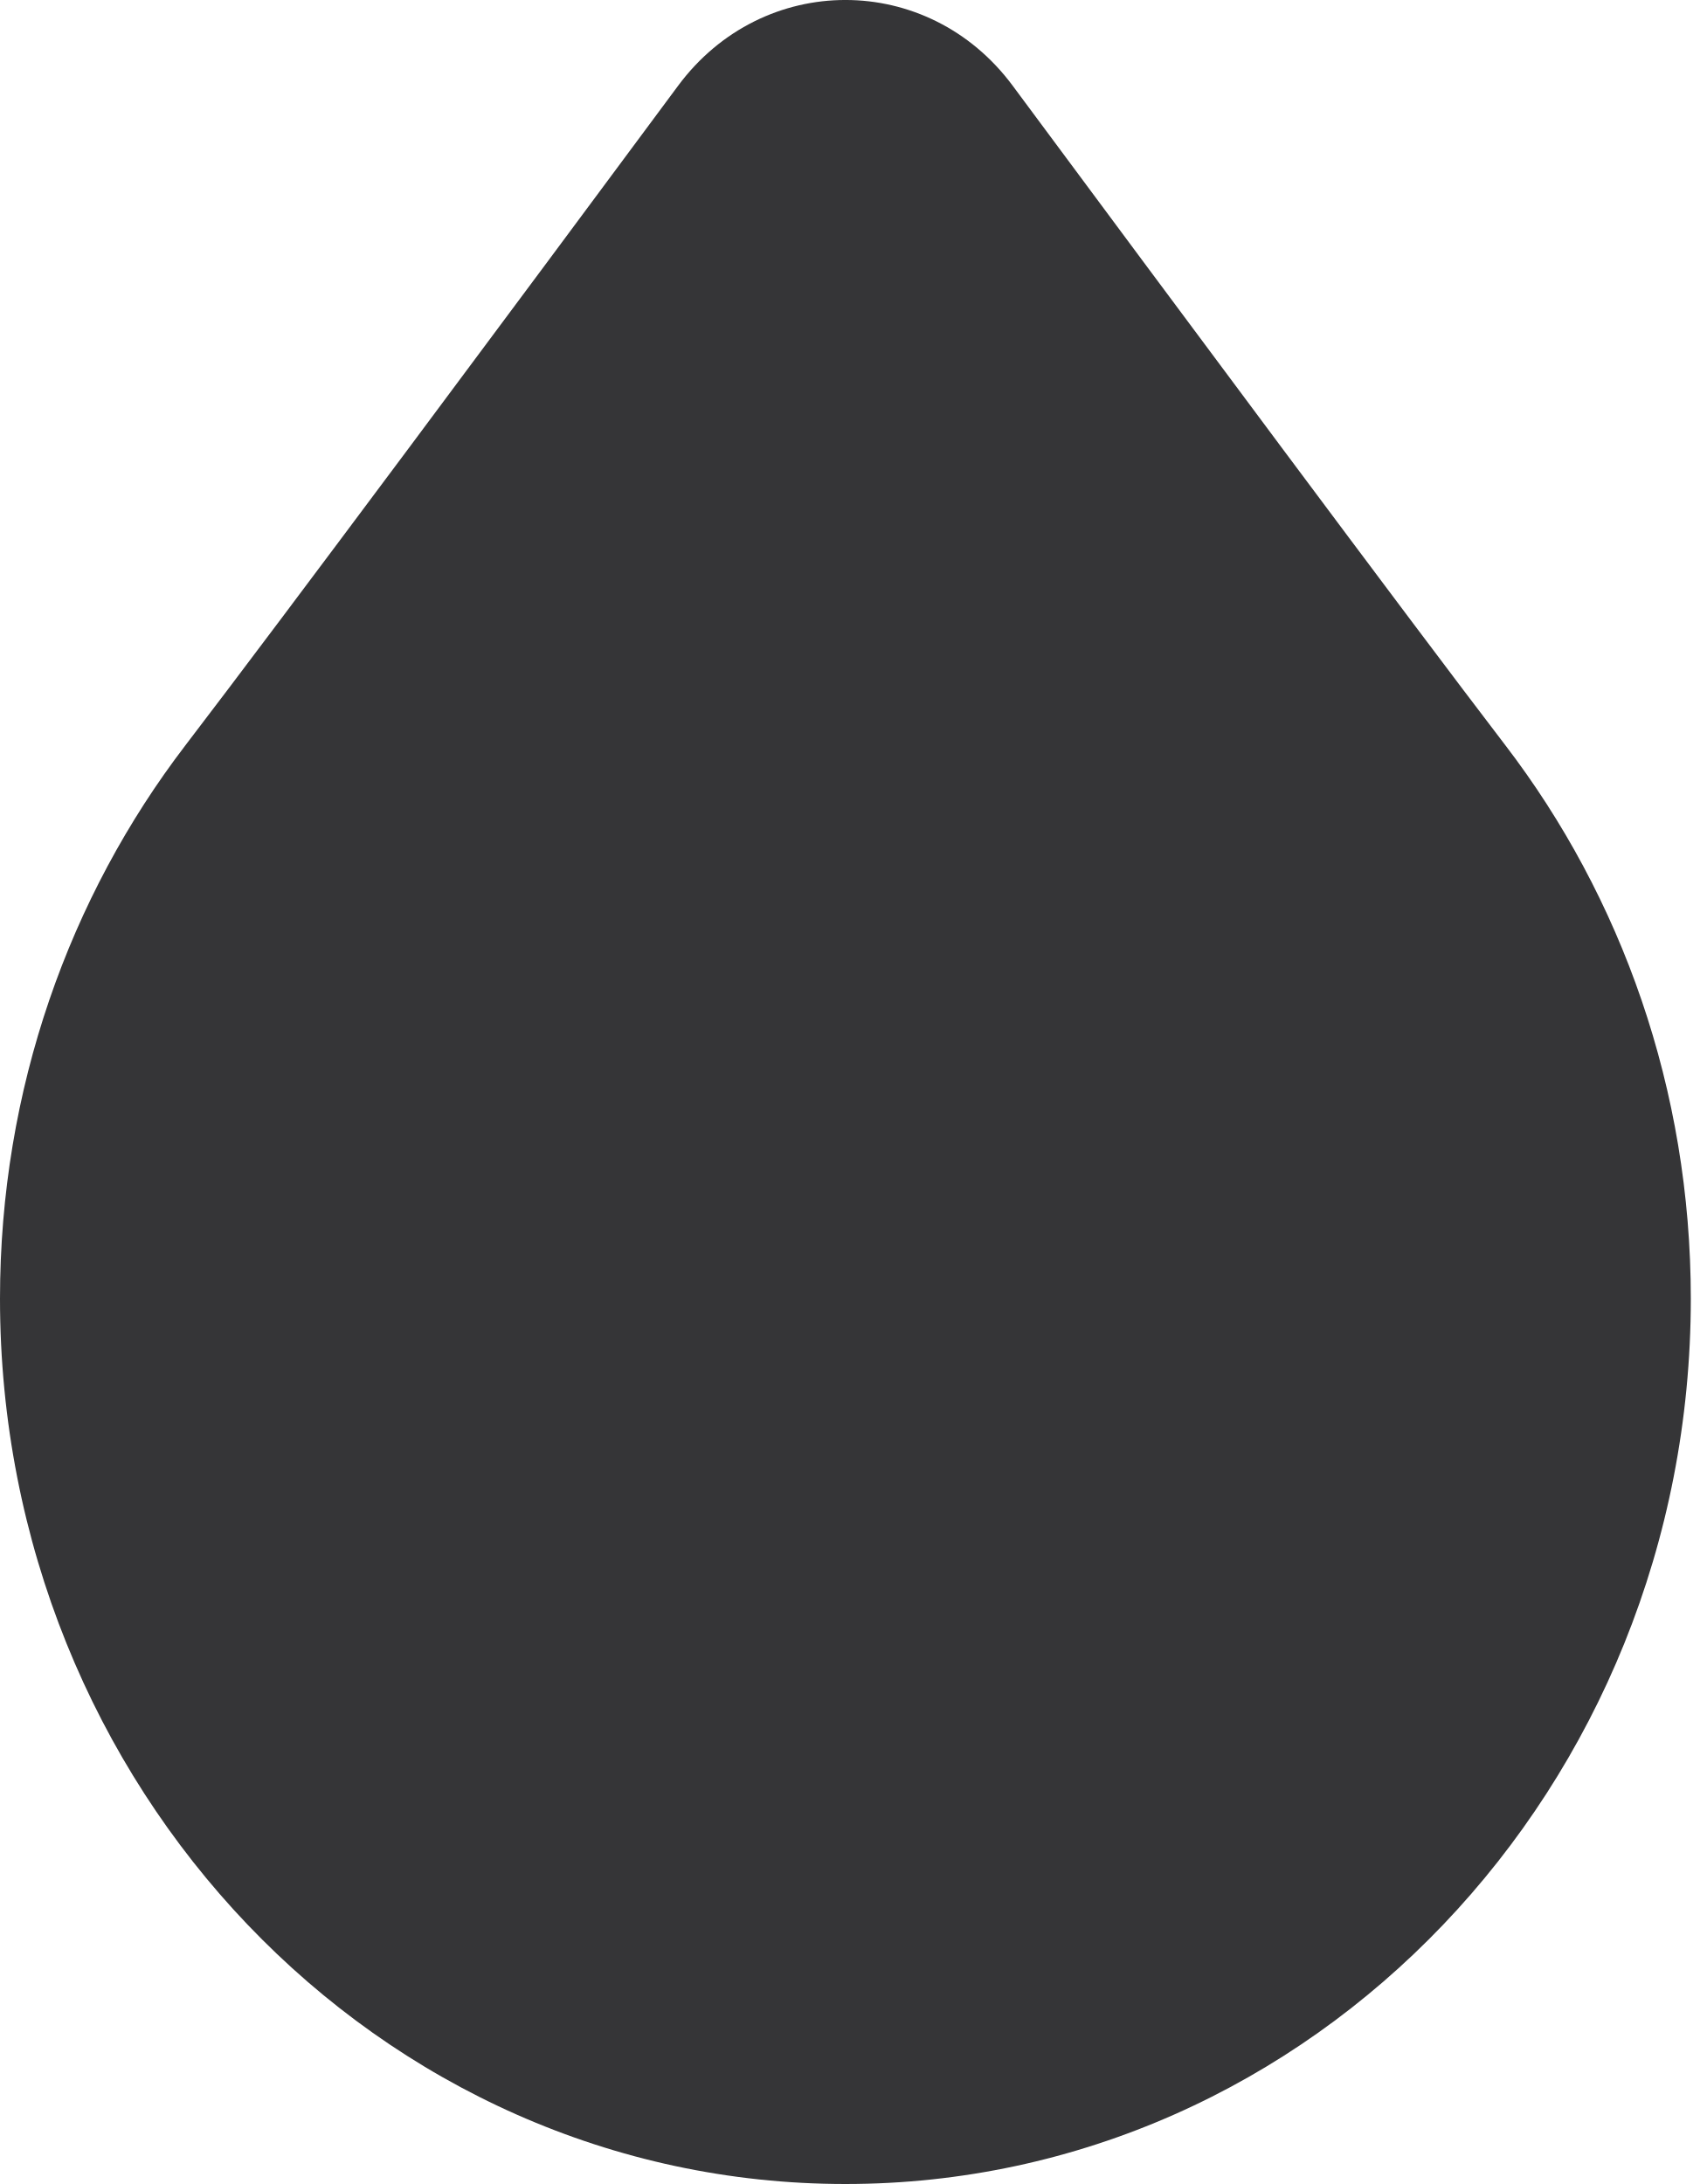
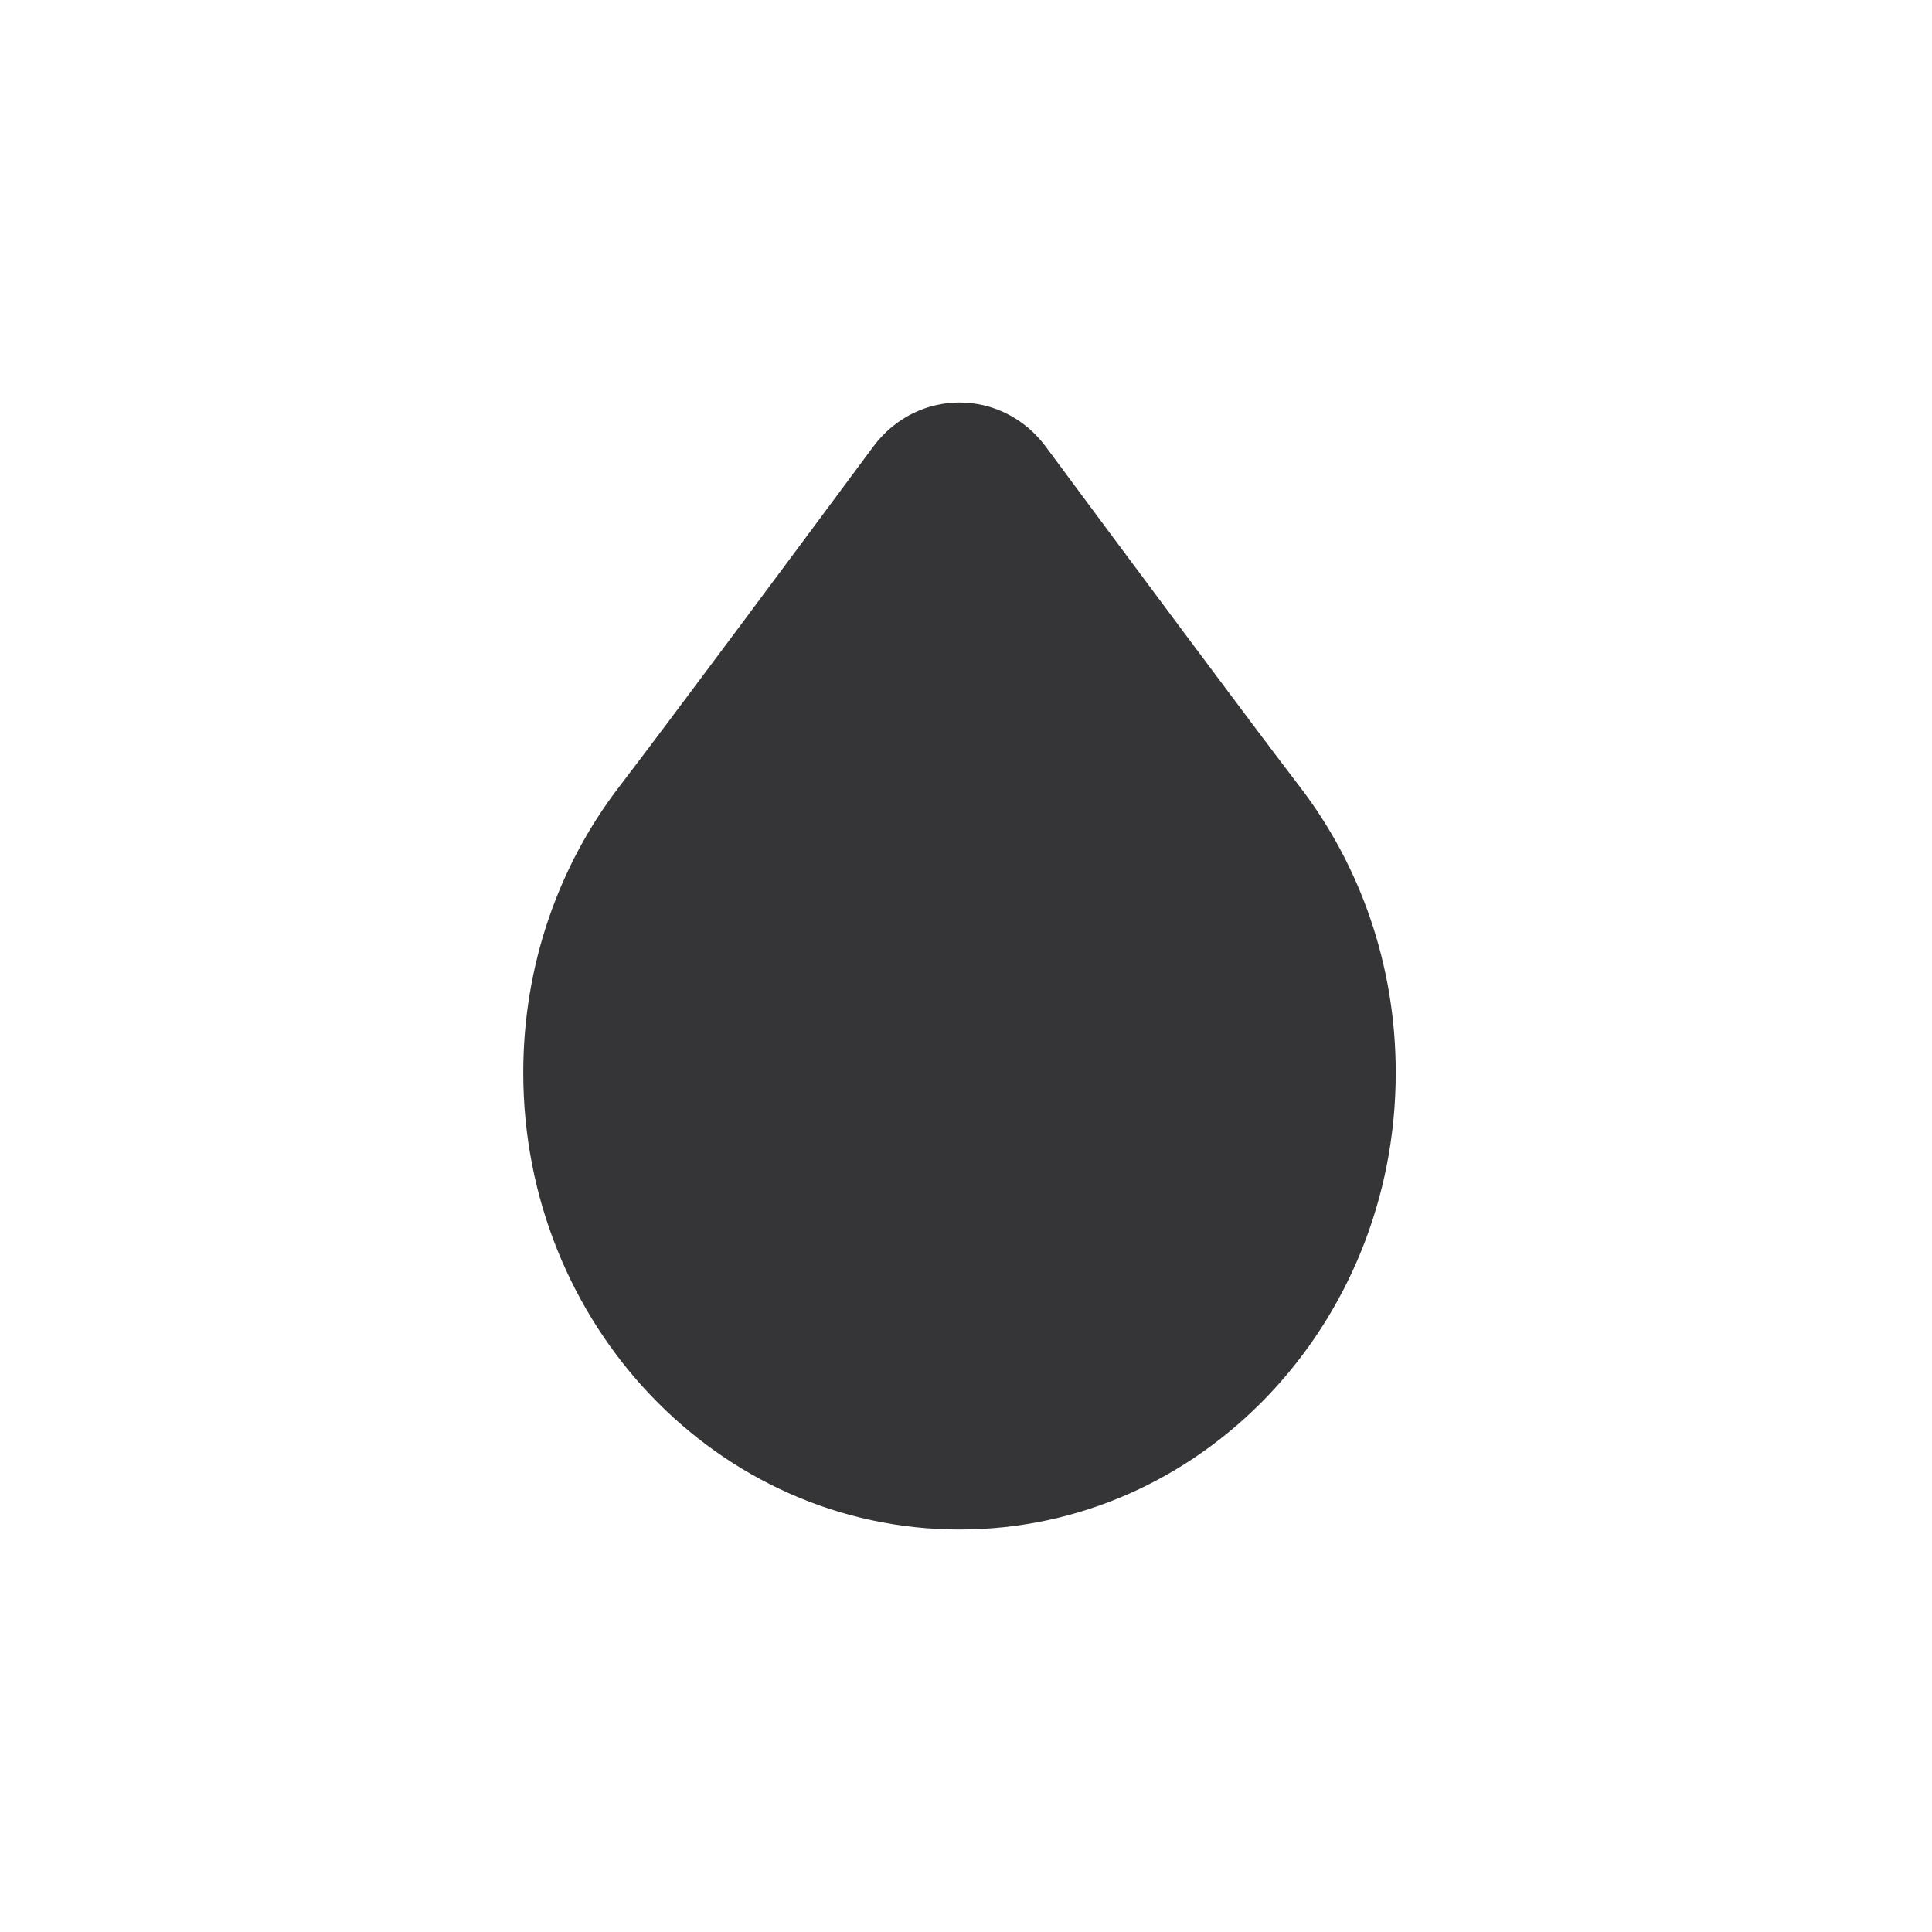
- <svg xmlns="http://www.w3.org/2000/svg" width="25" height="32" viewBox="0 0 25 32" fill="none">
-   <path d="M24.774 19.028C24.774 26.192 19.228 32 12.387 32C5.546 32 0 26.192 0 19.028C0 15.96 1.017 13.141 2.717 10.92C4.138 9.064 7.569 4.449 9.936 1.256C11.178 -0.419 13.596 -0.419 14.838 1.256C17.206 4.449 20.636 9.064 22.057 10.92C23.757 13.141 24.774 15.96 24.774 19.028Z" fill="#353537" />
+ <svg xmlns="http://www.w3.org/2000/svg" width="48" height="48" viewBox="0 0 48 48" fill="none">
+   <path d="M34.677 26.649C34.677 32.918 29.825 38 23.839 38C17.853 38 13 32.918 13 26.649C13 23.965 13.89 21.498 15.377 19.555C16.621 17.931 19.622 13.893 21.694 11.099C22.781 9.634 24.896 9.634 25.983 11.099C28.055 13.893 31.057 17.931 32.3 19.555C33.788 21.498 34.677 23.965 34.677 26.649Z" fill="#353537" />
</svg>
